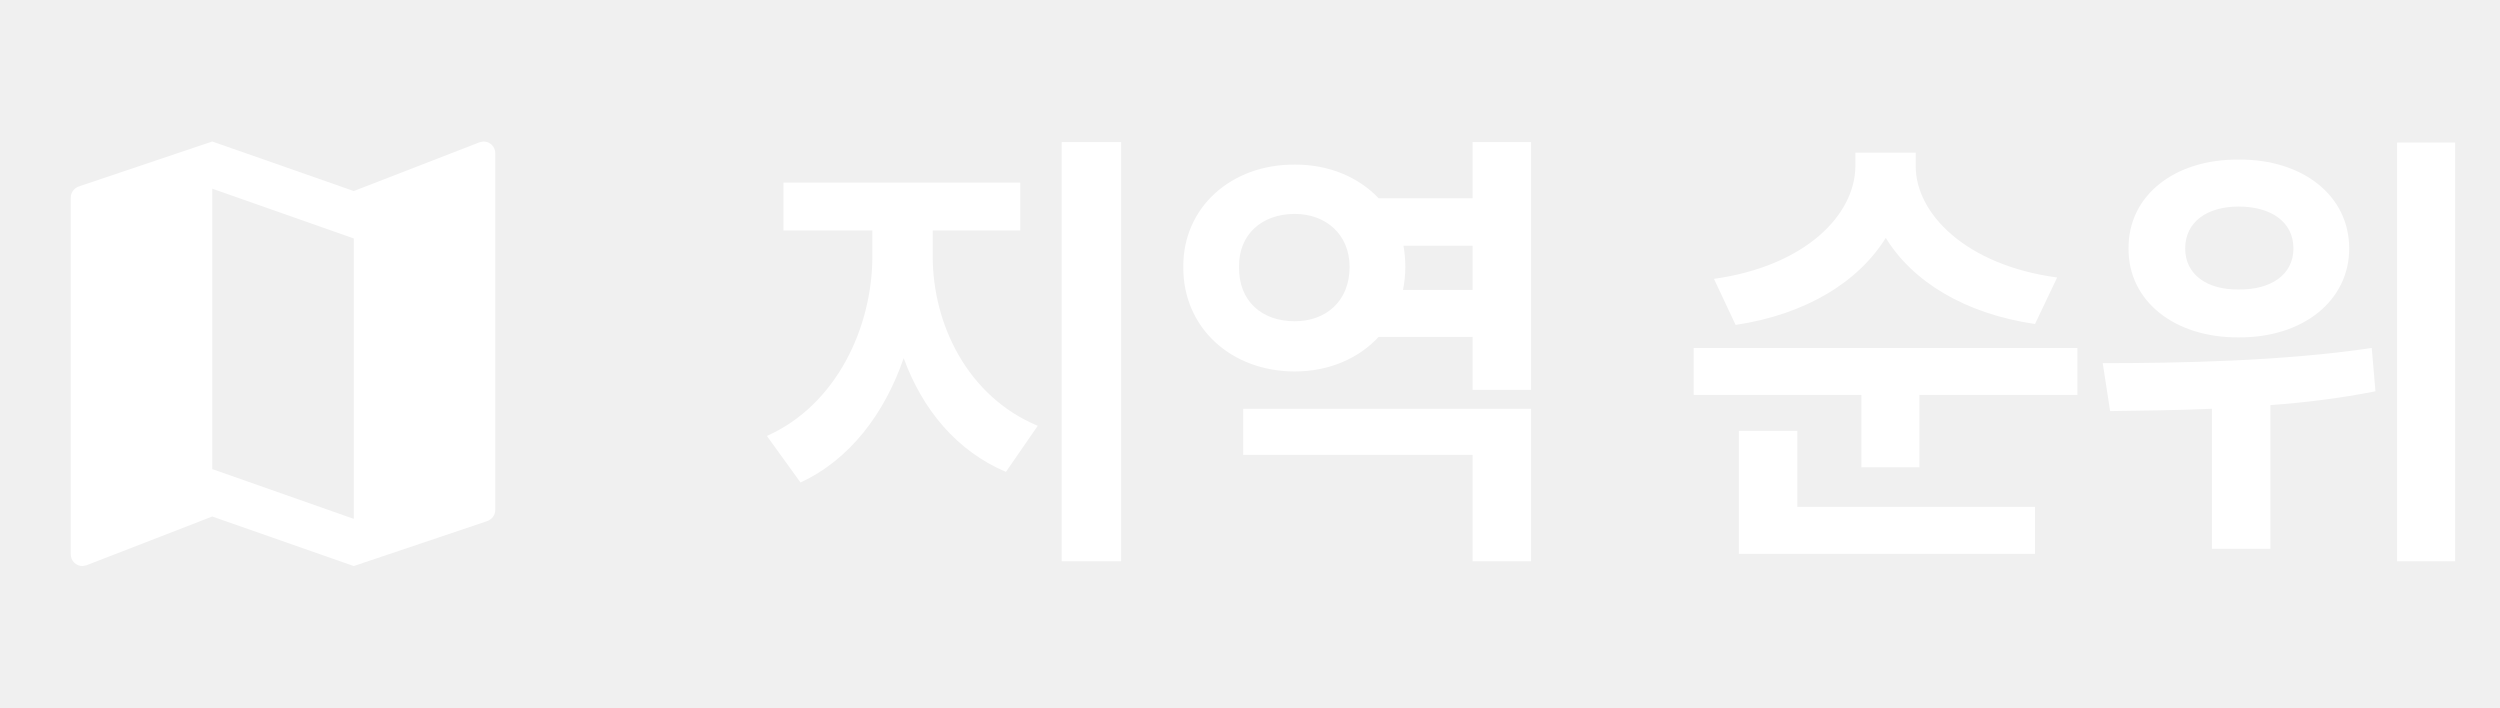
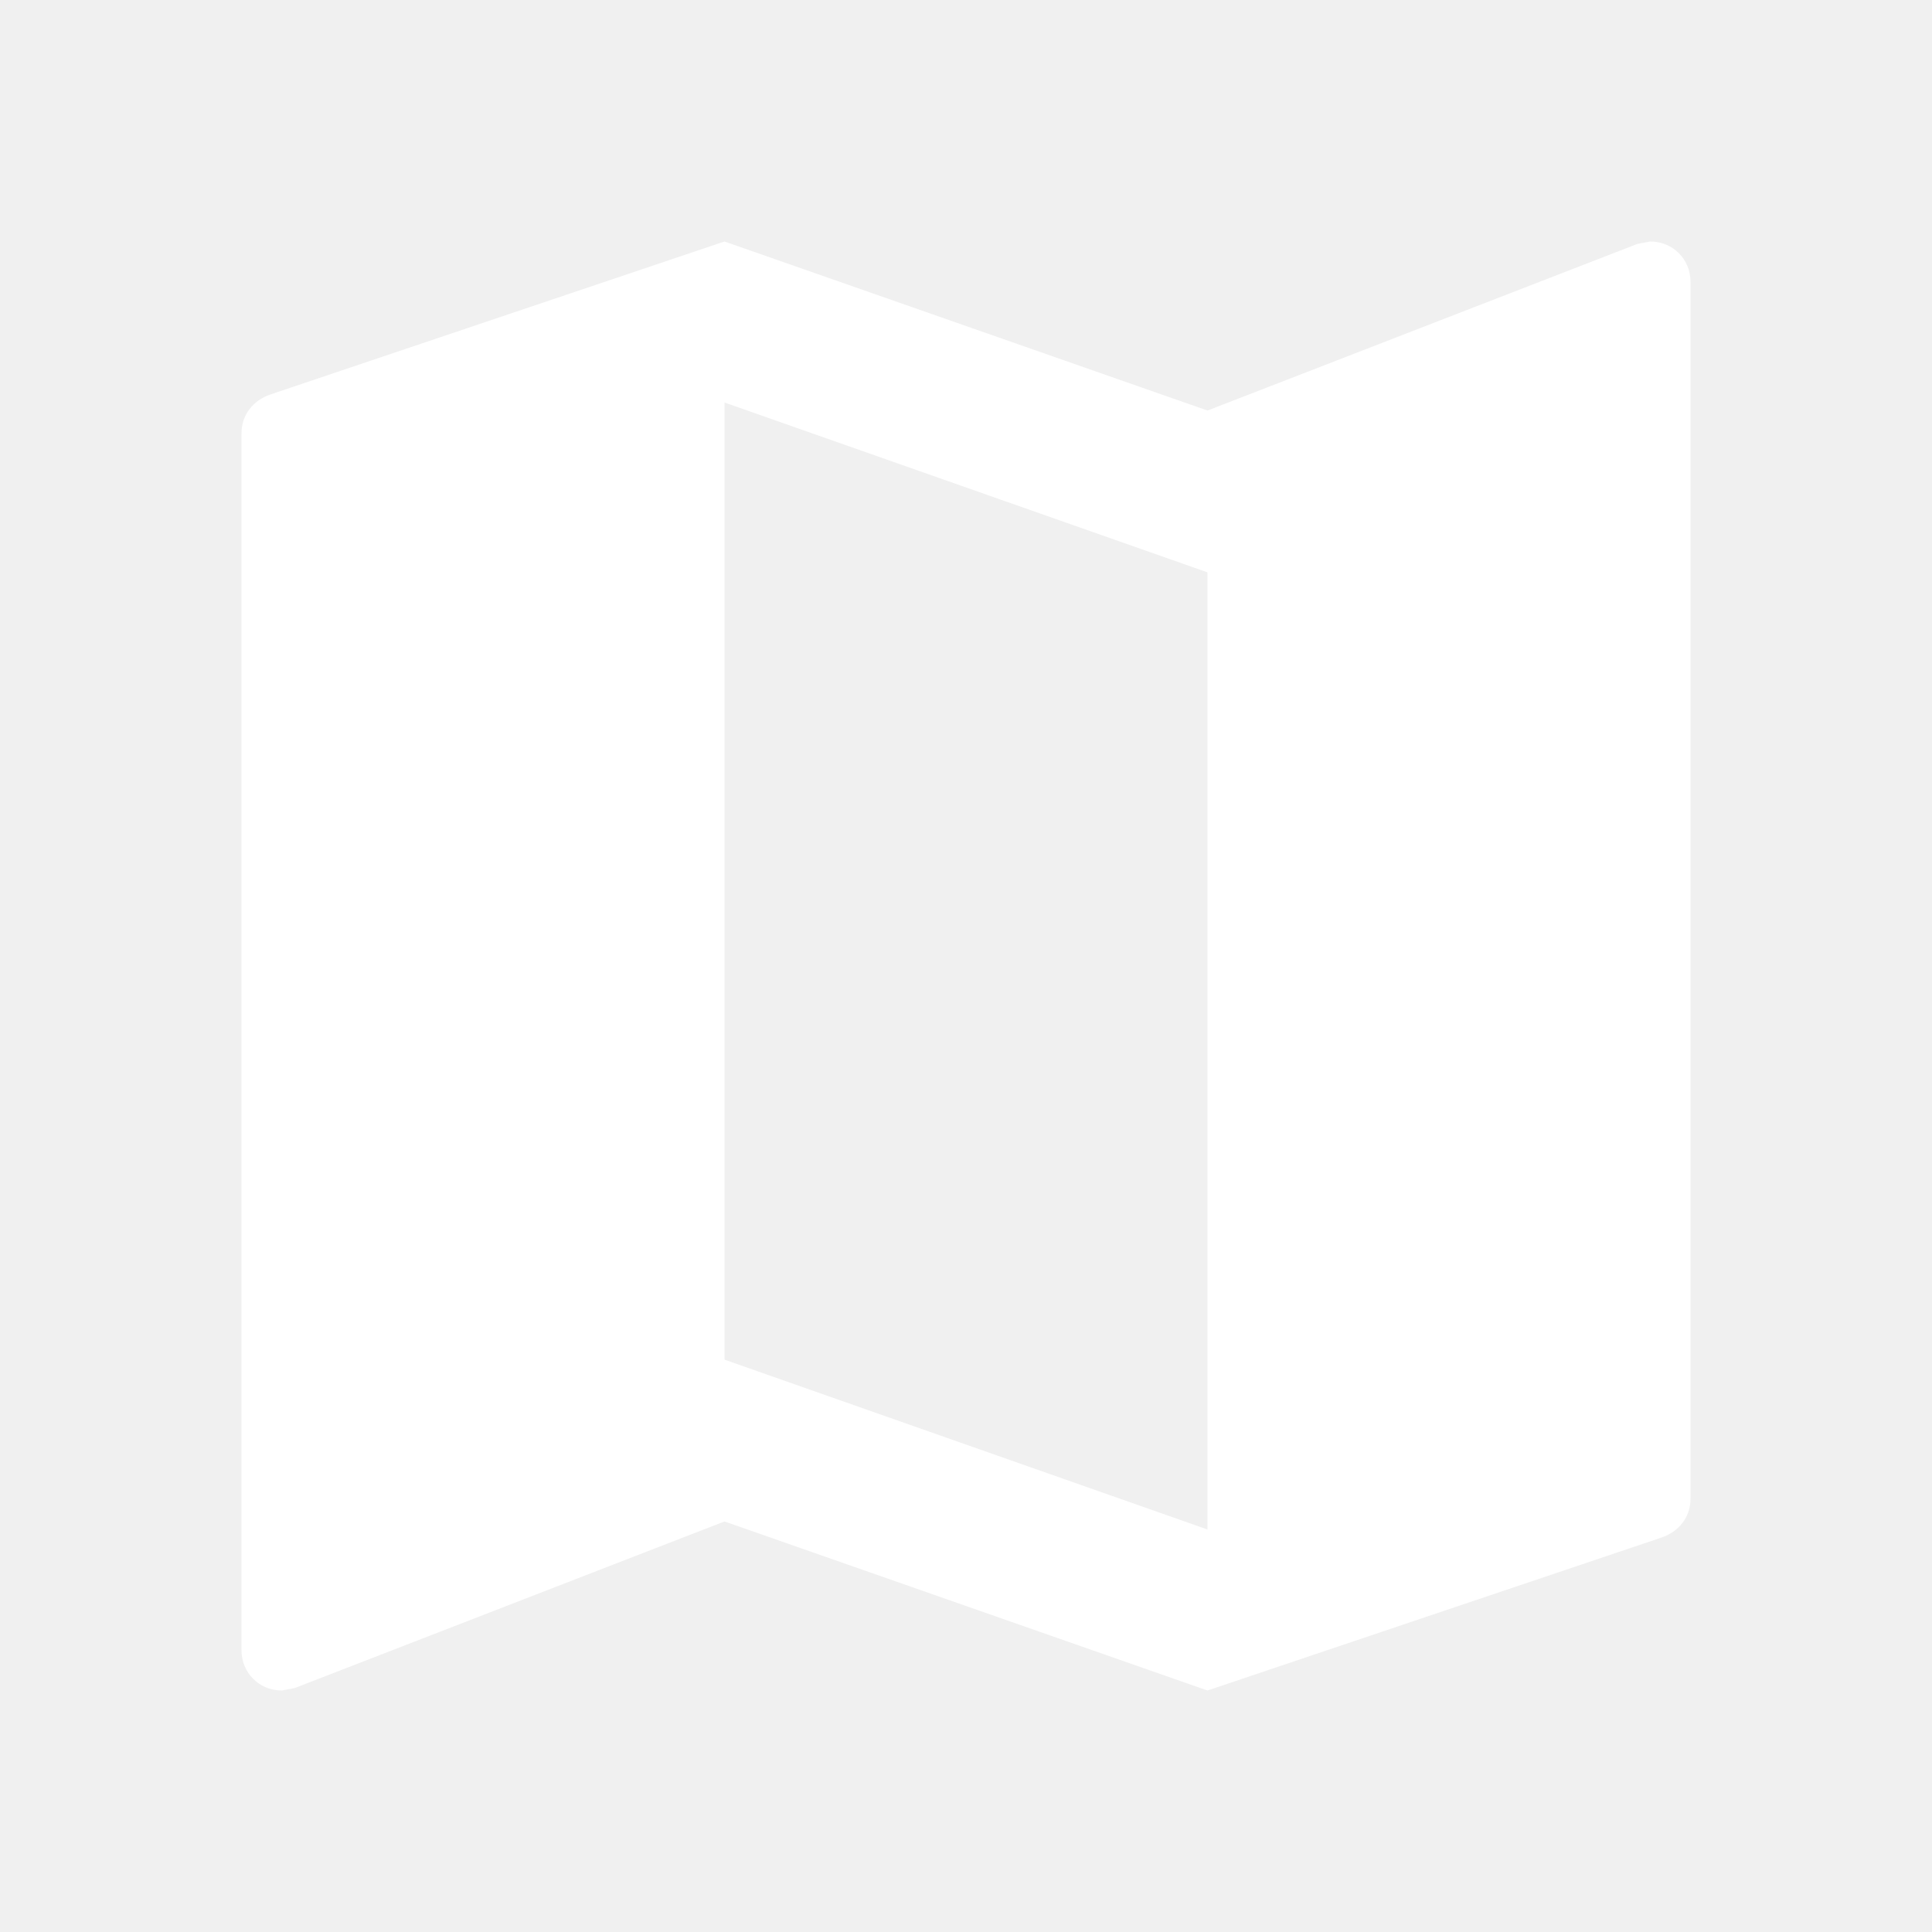
- <svg xmlns="http://www.w3.org/2000/svg" width="106" height="30" viewBox="0 0 106 30" fill="none">
-   <g clip-path="url(#clip0_718_135)">
-     <path d="M20.5 6L20.34 6.03L15 8.1L9 6L3.36 7.9C3.15 7.97 3 8.15 3 8.38V23.5C3 23.78 3.22 24 3.5 24L3.66 23.97L9 21.9L15 24L20.64 22.1C20.85 22.03 21 21.85 21 21.62V6.5C21 6.22 20.78 6 20.5 6ZM15 22L9 19.89V8L15 10.11V22Z" fill="white" />
+ <svg xmlns="http://www.w3.org/2000/svg" width="24" height="24" viewBox="0 0 24 24" fill="none">
+   <g clip-path="url(#clip0_718_6875)">
+     <path d="M20.5 3L20.34 3.03L15 5.1L9 3L3.36 4.9C3.15 4.97 3 5.15 3 5.38V20.5C3 20.78 3.22 21 3.5 21L3.66 20.97L9 18.9L15 21L20.64 19.1C20.85 19.03 21 18.85 21 18.62V3.5C21 3.22 20.78 3 20.5 3ZM15 19L9 16.89V5L15 7.11V19Z" fill="white" />
  </g>
-   <path d="M39.547 10.867C39.547 13.738 41.012 16.805 44 18.055L42.652 20.008C40.553 19.119 39.107 17.352 38.316 15.184C37.506 17.537 36.031 19.49 33.941 20.457L32.516 18.484C35.465 17.176 36.988 13.875 36.988 10.867V9.773H33.219V7.742H43.258V9.773H39.547V10.867ZM47.535 6.023V23.797H45.016V6.023H47.535ZM64.918 17.332V23.797H62.438V19.285H52.711V17.332H64.918ZM64.918 6.023V16.531H62.438V14.285H58.453C57.603 15.203 56.344 15.75 54.898 15.75C52.203 15.75 50.152 13.895 50.172 11.316C50.152 8.797 52.203 6.961 54.898 6.98C56.344 6.971 57.603 7.508 58.453 8.406H62.438V6.023H64.918ZM54.898 9.07C53.512 9.07 52.516 9.93 52.535 11.316C52.516 12.781 53.512 13.621 54.898 13.621C56.207 13.621 57.223 12.781 57.223 11.316C57.223 9.93 56.207 9.07 54.898 9.07ZM59.488 12.293H62.438V10.418H59.508C59.557 10.701 59.586 11.004 59.586 11.316C59.586 11.658 59.547 11.98 59.488 12.293ZM81.227 7.059C81.227 9.031 83.316 11.238 87.223 11.766L86.285 13.738C83.287 13.299 81.08 11.922 79.957 10.086C78.805 11.941 76.588 13.328 73.59 13.777L72.672 11.824C76.559 11.277 78.648 9.109 78.668 7.059V6.473H81.227V7.059ZM88.082 14.754V16.746H81.383V19.812H78.922V16.746H71.812V14.754H88.082ZM86.285 21.492V23.484H73.727V18.27H76.207V21.492H86.285ZM94.918 6.766C97.633 6.746 99.606 8.289 99.606 10.535C99.606 12.762 97.633 14.324 94.918 14.305C92.203 14.324 90.231 12.762 90.25 10.535C90.231 8.289 92.203 6.746 94.918 6.766ZM94.918 8.758C93.59 8.758 92.652 9.402 92.652 10.535C92.652 11.648 93.59 12.293 94.918 12.273C96.285 12.293 97.242 11.648 97.242 10.535C97.242 9.402 96.285 8.758 94.918 8.758ZM104.098 6.043V23.797H101.637V6.043H104.098ZM89.156 15.398C92.301 15.398 96.773 15.32 100.562 14.754L100.719 16.59C99.254 16.883 97.75 17.068 96.266 17.176V23.27H93.785V17.332C92.223 17.4 90.748 17.41 89.469 17.43L89.156 15.398Z" fill="white" />
  <defs>
-     <clipPath id="clip0_718_135">
-       <rect width="24" height="24" fill="white" transform="translate(0 3)" />
+     <clipPath id="clip0_718_6875">
+       <rect width="24" height="24" fill="white" />
    </clipPath>
  </defs>
</svg>
